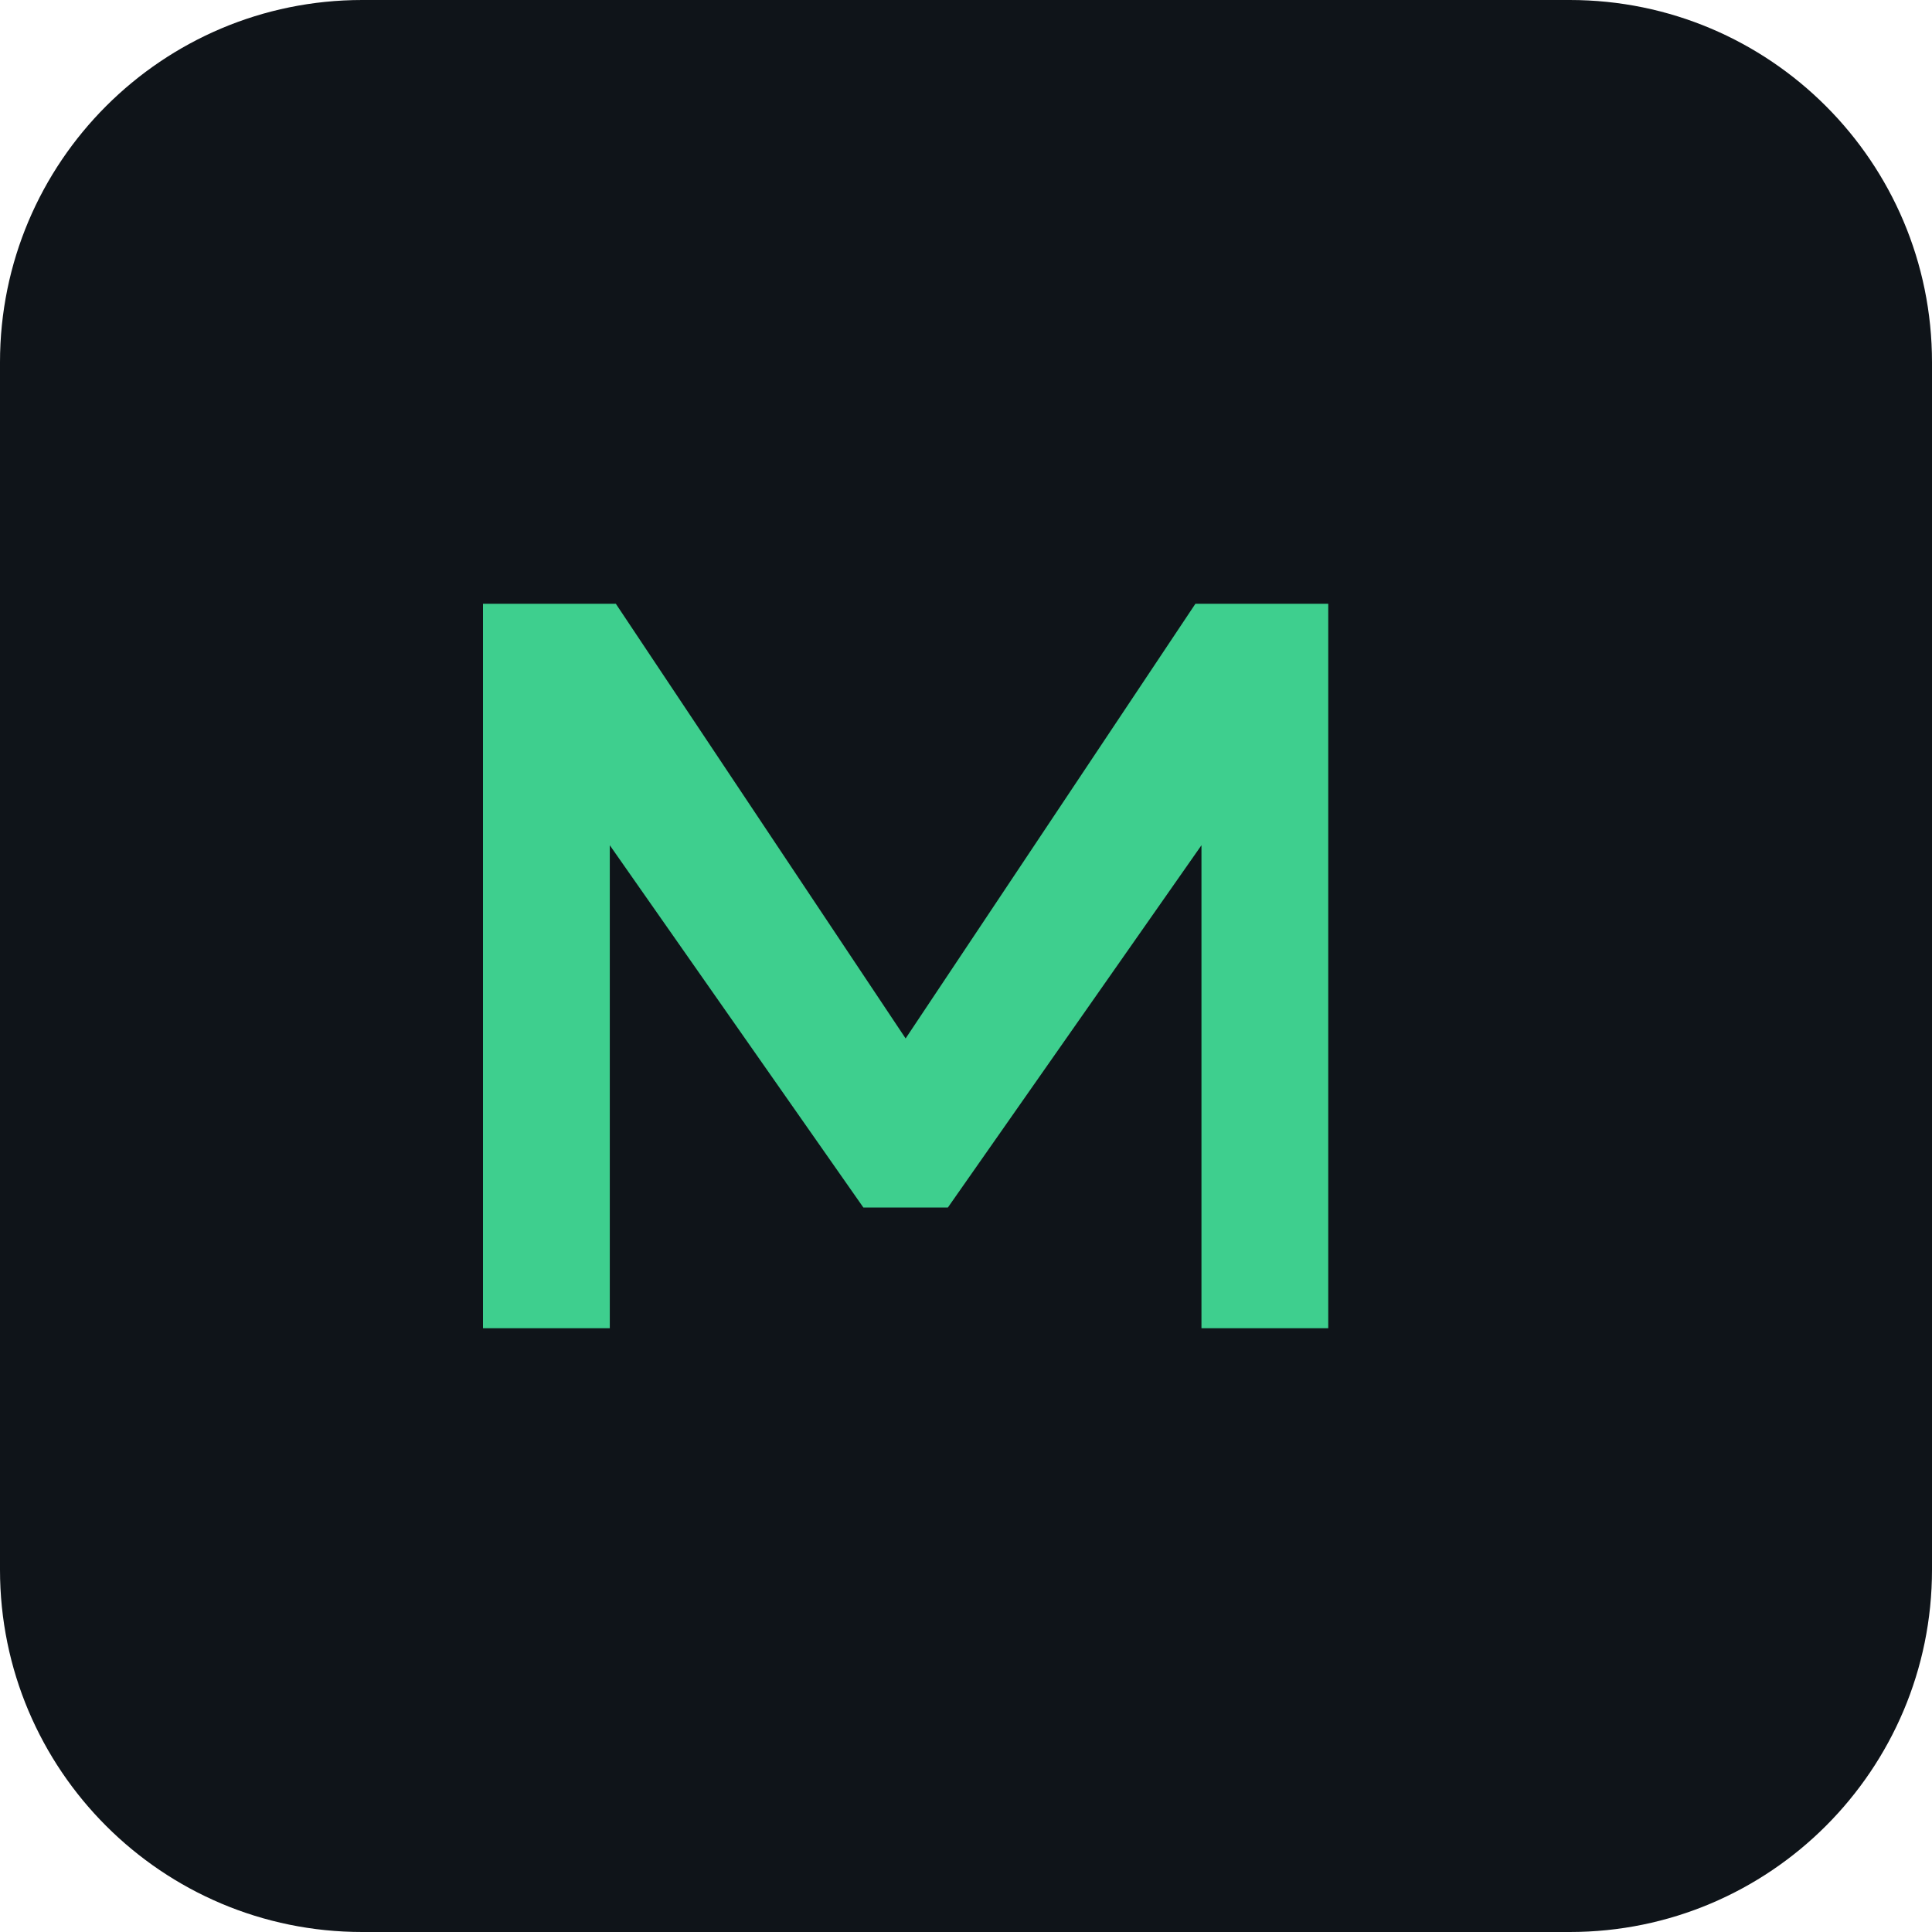
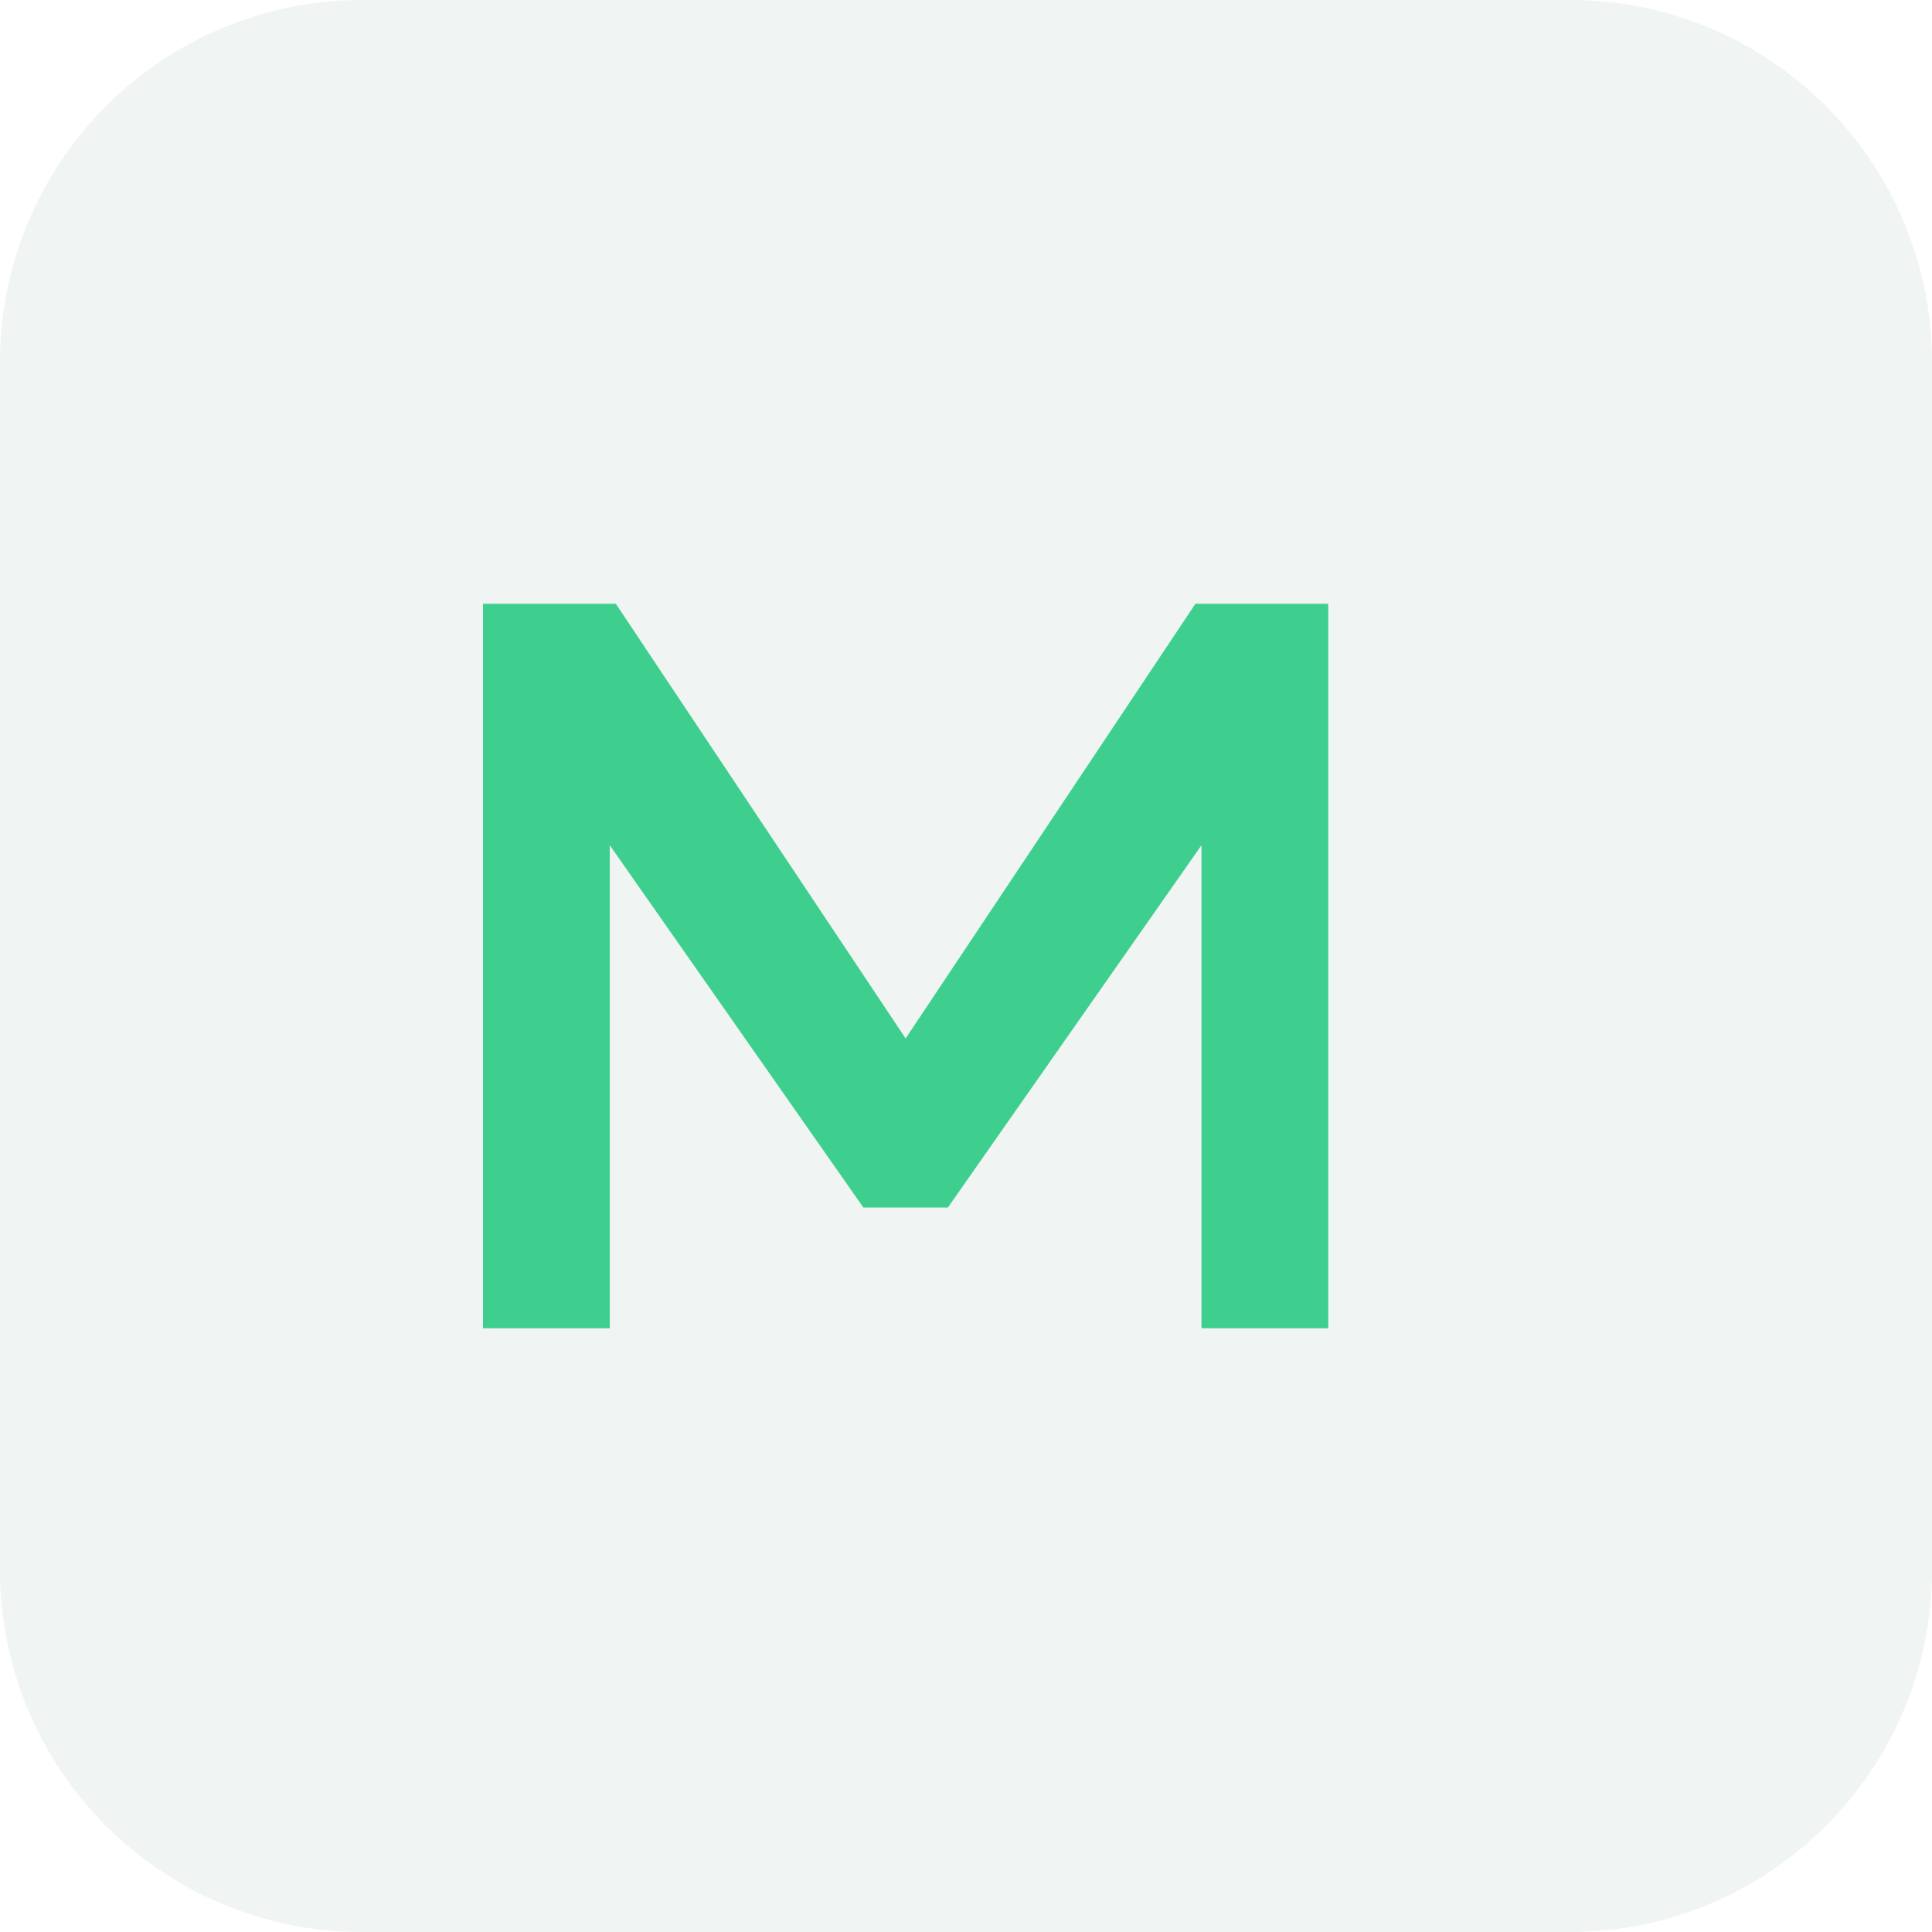
<svg xmlns="http://www.w3.org/2000/svg" viewBox="0 0 32 32" fill="none">
-   <rect width="32" height="32" rx="6" fill="#0f1419" />
+   <rect width="32" height="32" rx="6" fill="#f0f4f2" />
  <path d="M8 22V10h2.2l4.8 7.2L19.8 10H22v12h-2.1v-8l-4.2 6h-1.4l-4.2-6v8H8z" fill="#3ecf8e" />
</svg>
